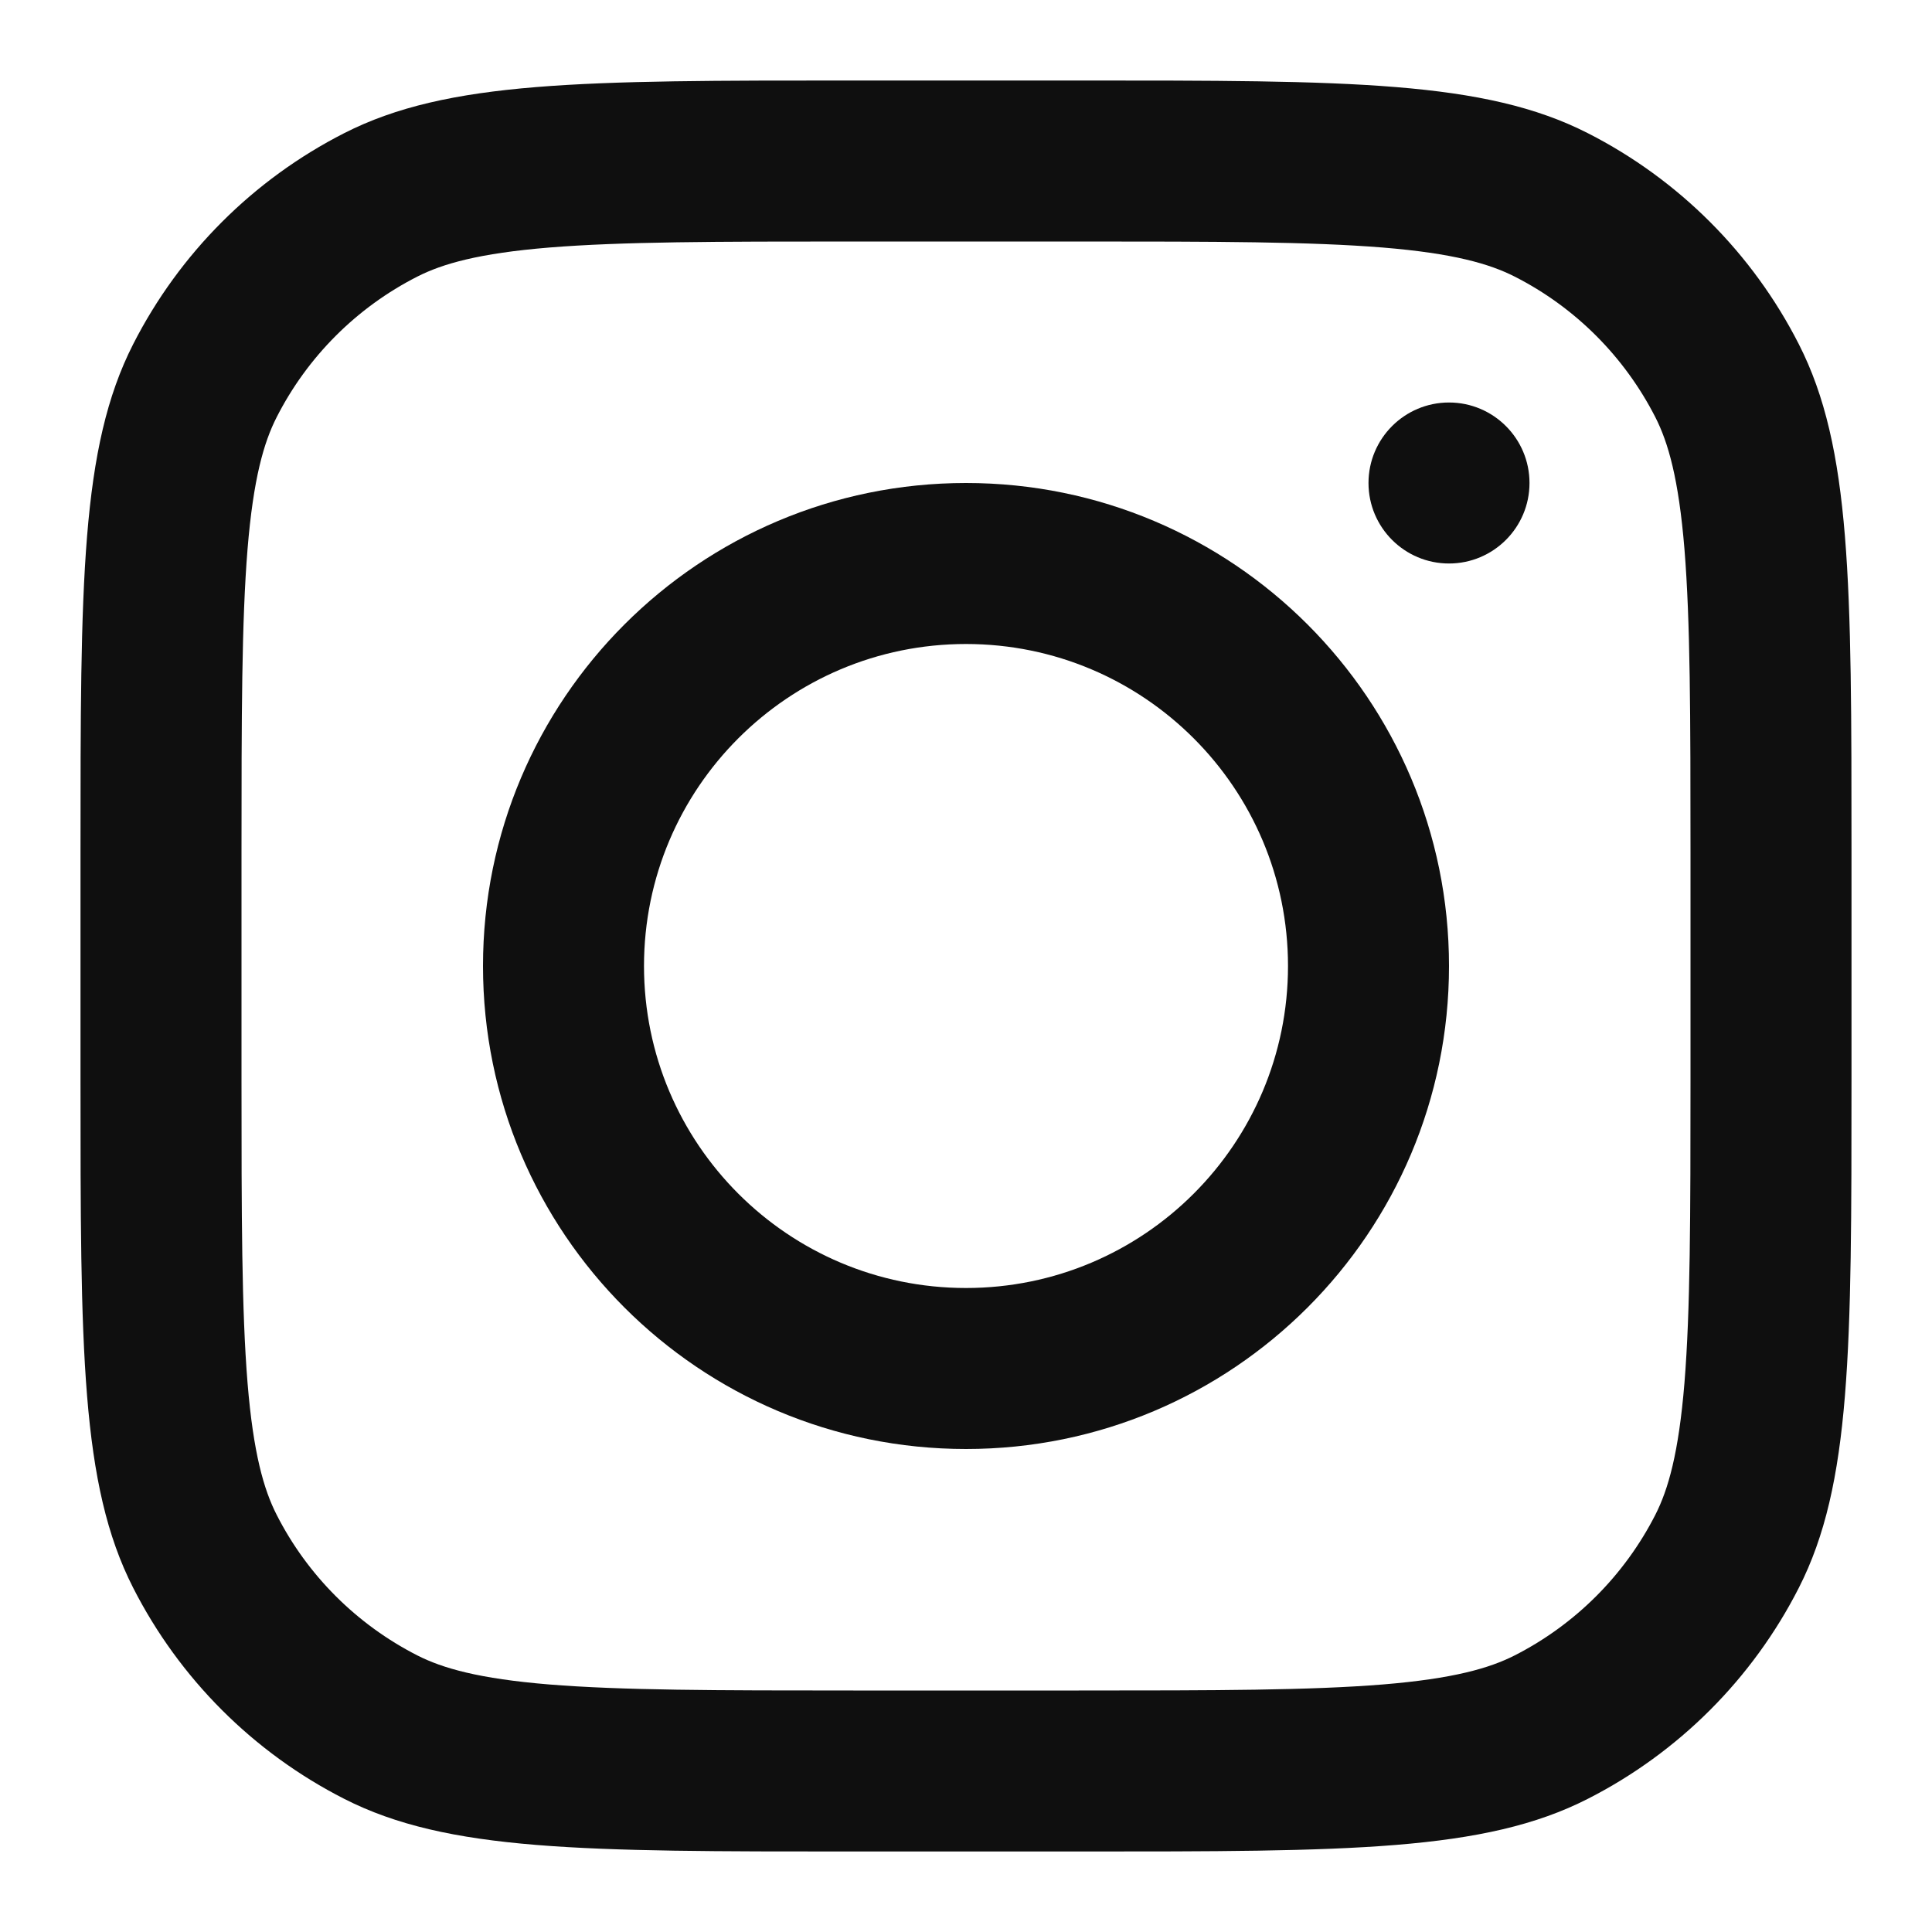
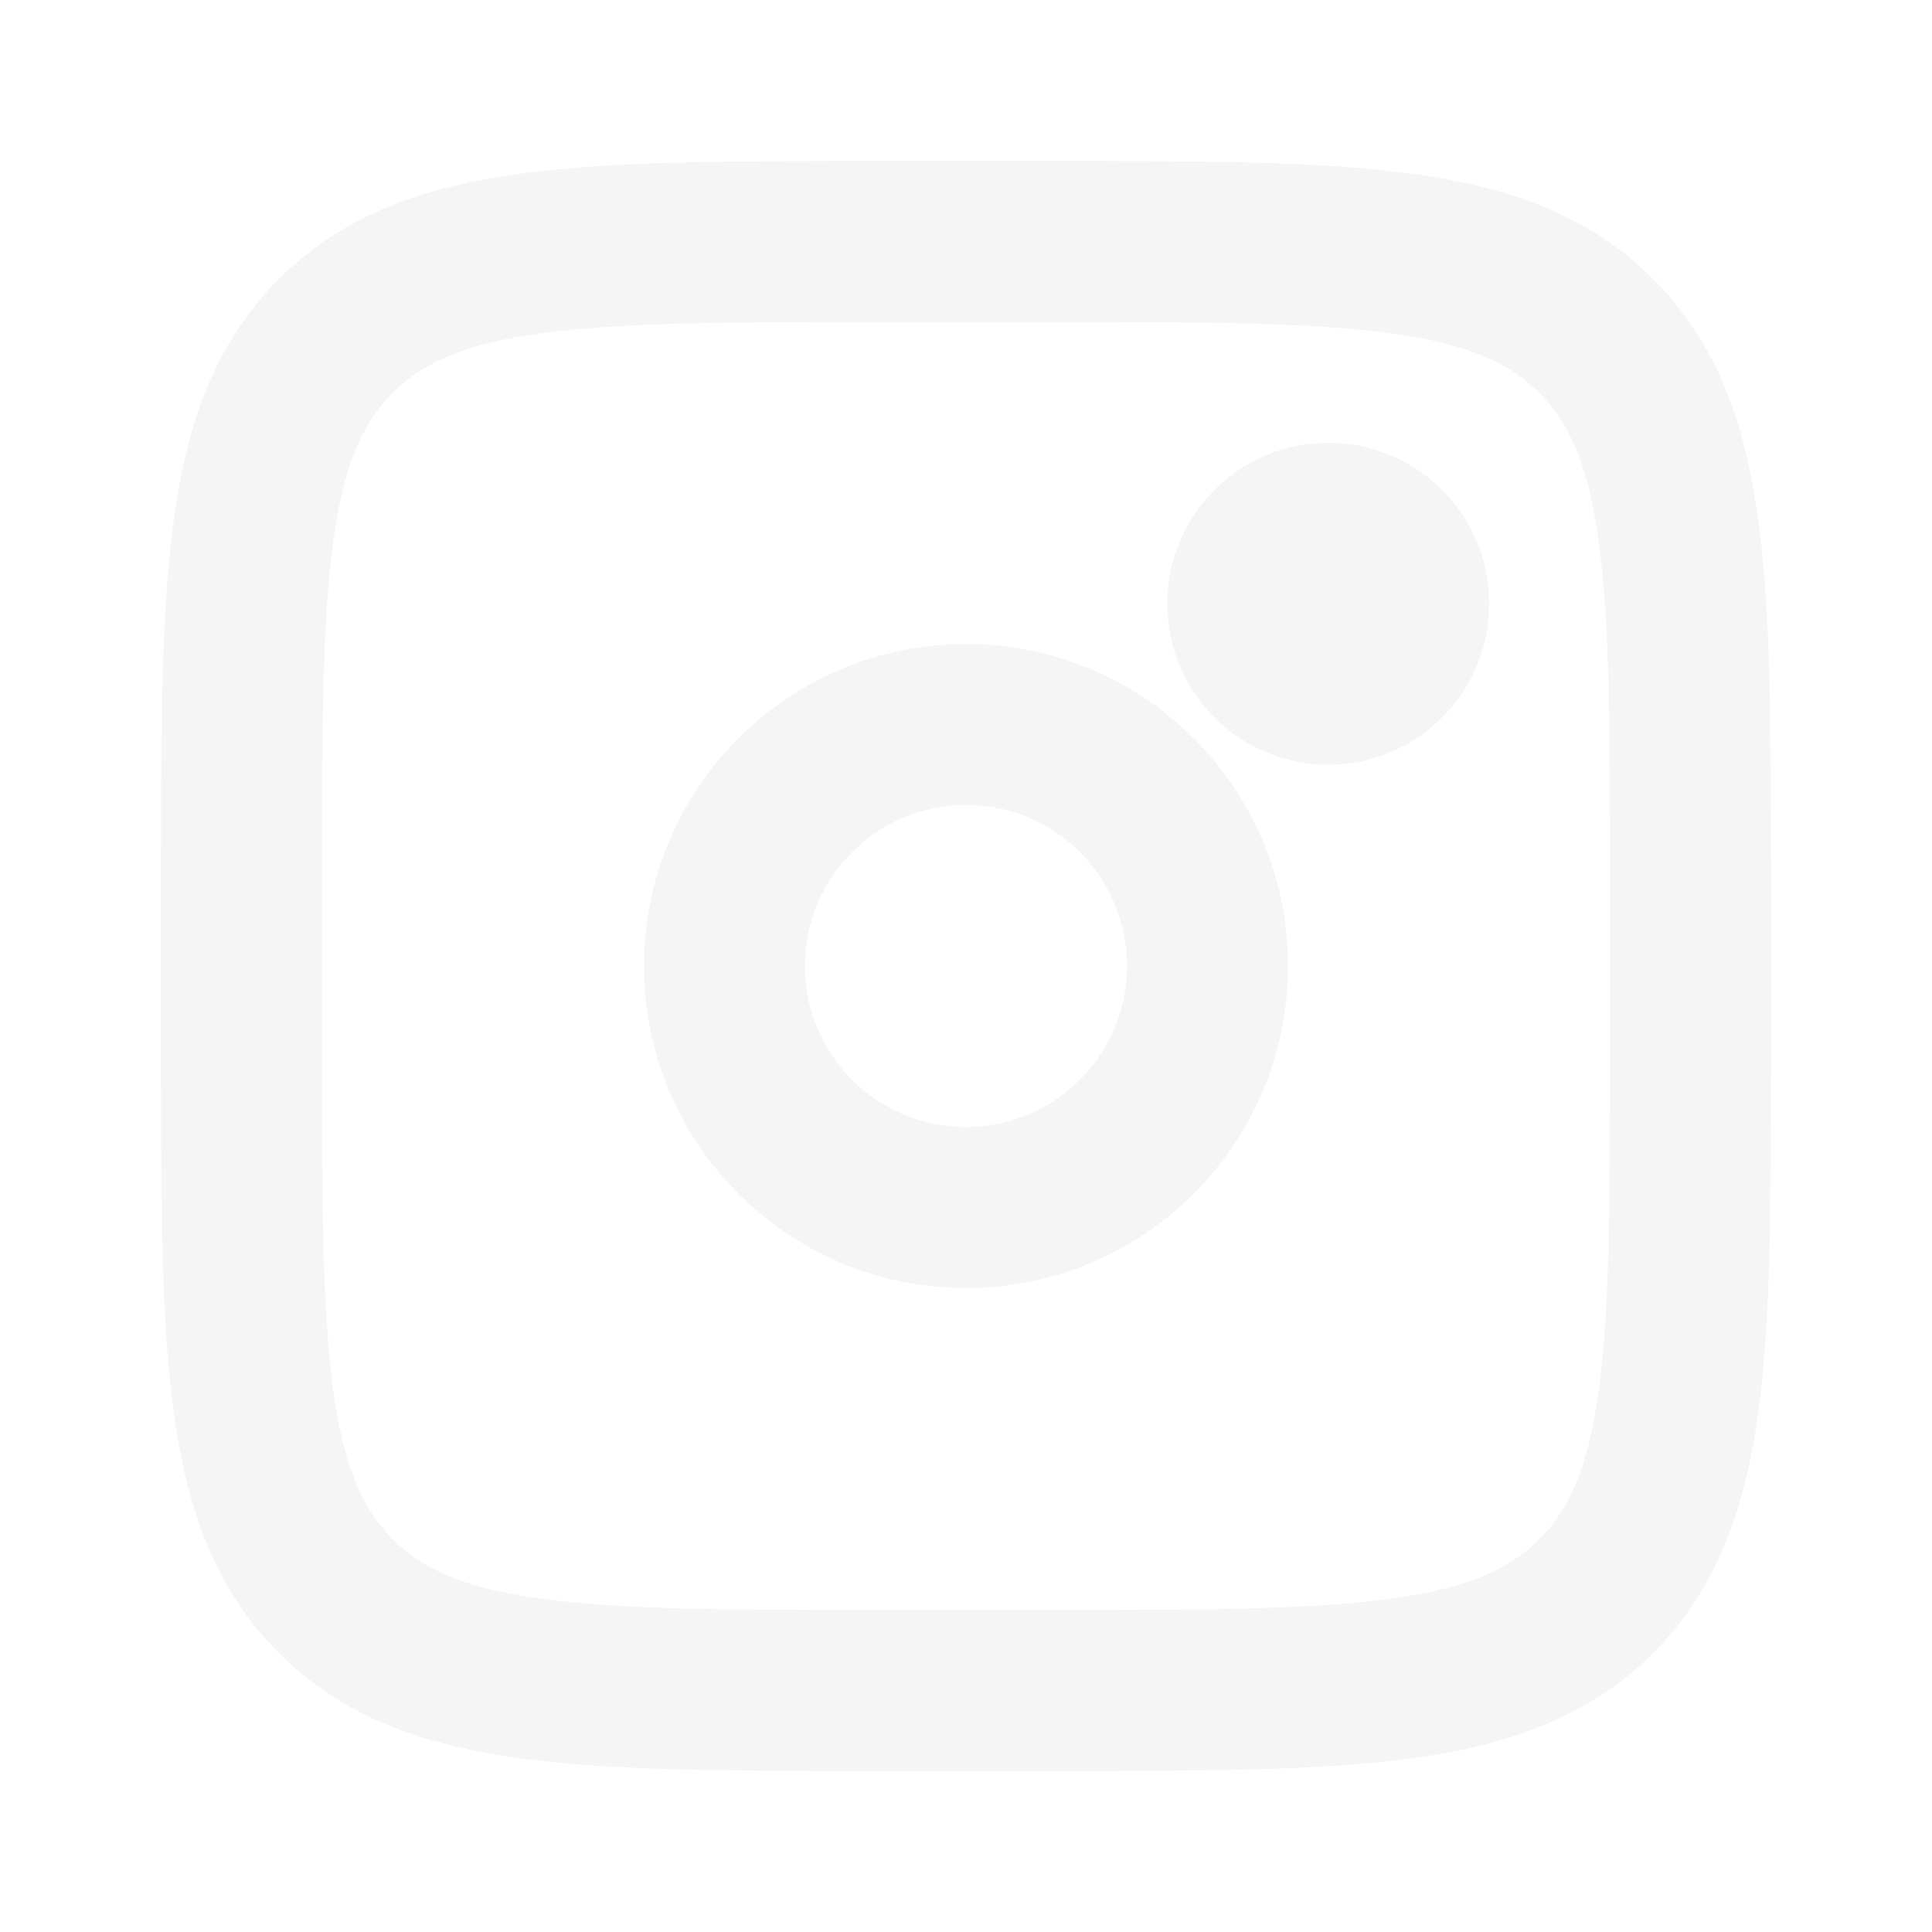
- <svg xmlns="http://www.w3.org/2000/svg" width="800px" height="800px" viewBox="0 0 24 24" fill="none">
-   <path fill-rule="evenodd" clip-rule="evenodd" d="M12 18C15.314 18 18 15.314 18 12C18 8.686 15.314 6 12 6C8.686 6 6 8.686 6 12C6 15.314 8.686 18 12 18ZM12 16C14.209 16 16 14.209 16 12C16 9.791 14.209 8 12 8C9.791 8 8 9.791 8 12C8 14.209 9.791 16 12 16Z" fill="#0F0F0F" />
-   <path d="M18 5C17.448 5 17 5.448 17 6C17 6.552 17.448 7 18 7C18.552 7 19 6.552 19 6C19 5.448 18.552 5 18 5Z" fill="#0F0F0F" />
-   <path fill-rule="evenodd" clip-rule="evenodd" d="M1.654 4.276C1 5.56 1 7.24 1 10.6V13.4C1 16.76 1 18.441 1.654 19.724C2.229 20.853 3.147 21.771 4.276 22.346C5.56 23 7.24 23 10.6 23H13.4C16.76 23 18.441 23 19.724 22.346C20.853 21.771 21.771 20.853 22.346 19.724C23 18.441 23 16.76 23 13.4V10.6C23 7.24 23 5.56 22.346 4.276C21.771 3.147 20.853 2.229 19.724 1.654C18.441 1 16.76 1 13.4 1H10.6C7.24 1 5.56 1 4.276 1.654C3.147 2.229 2.229 3.147 1.654 4.276ZM13.4 3H10.6C8.887 3 7.722 3.002 6.822 3.075C5.945 3.147 5.497 3.277 5.184 3.436C4.431 3.819 3.819 4.431 3.436 5.184C3.277 5.497 3.147 5.945 3.075 6.822C3.002 7.722 3 8.887 3 10.6V13.4C3 15.113 3.002 16.278 3.075 17.178C3.147 18.055 3.277 18.503 3.436 18.816C3.819 19.569 4.431 20.18 5.184 20.564C5.497 20.723 5.945 20.853 6.822 20.925C7.722 20.998 8.887 21 10.6 21H13.4C15.113 21 16.278 20.998 17.178 20.925C18.055 20.853 18.503 20.723 18.816 20.564C19.569 20.18 20.18 19.569 20.564 18.816C20.723 18.503 20.853 18.055 20.925 17.178C20.998 16.278 21 15.113 21 13.4V10.6C21 8.887 20.998 7.722 20.925 6.822C20.853 5.945 20.723 5.497 20.564 5.184C20.18 4.431 19.569 3.819 18.816 3.436C18.503 3.277 18.055 3.147 17.178 3.075C16.278 3.002 15.113 3 13.4 3Z" fill="#0F0F0F" />
+ <svg xmlns="http://www.w3.org/2000/svg" width="800px" height="800px" viewBox="0 0 24 24" fill="none" stroke="#f5f5f5">
+   <g id="SVGRepo_bgCarrier" stroke-width="0" />
+   <g id="SVGRepo_tracerCarrier" stroke-linecap="round" stroke-linejoin="round" />
+   <g id="SVGRepo_iconCarrier">
+     <path d="M3 11C3 7.229 3 5.343 4.172 4.172C5.343 3 7.229 3 11 3H13C16.771 3 18.657 3 19.828 4.172C21 5.343 21 7.229 21 11V13C21 16.771 21 18.657 19.828 19.828C18.657 21 16.771 21 13 21H11C7.229 21 5.343 21 4.172 19.828C3 18.657 3 16.771 3 13V11Z" stroke="#f5f5f5" stroke-width="2" />
+     <circle cx="16.5" cy="7.5" r="1.5" fill="#f5f5f5" />
+     <circle cx="12" cy="12" r="3" stroke="#f5f5f5" stroke-width="2" />
+   </g>
</svg>
